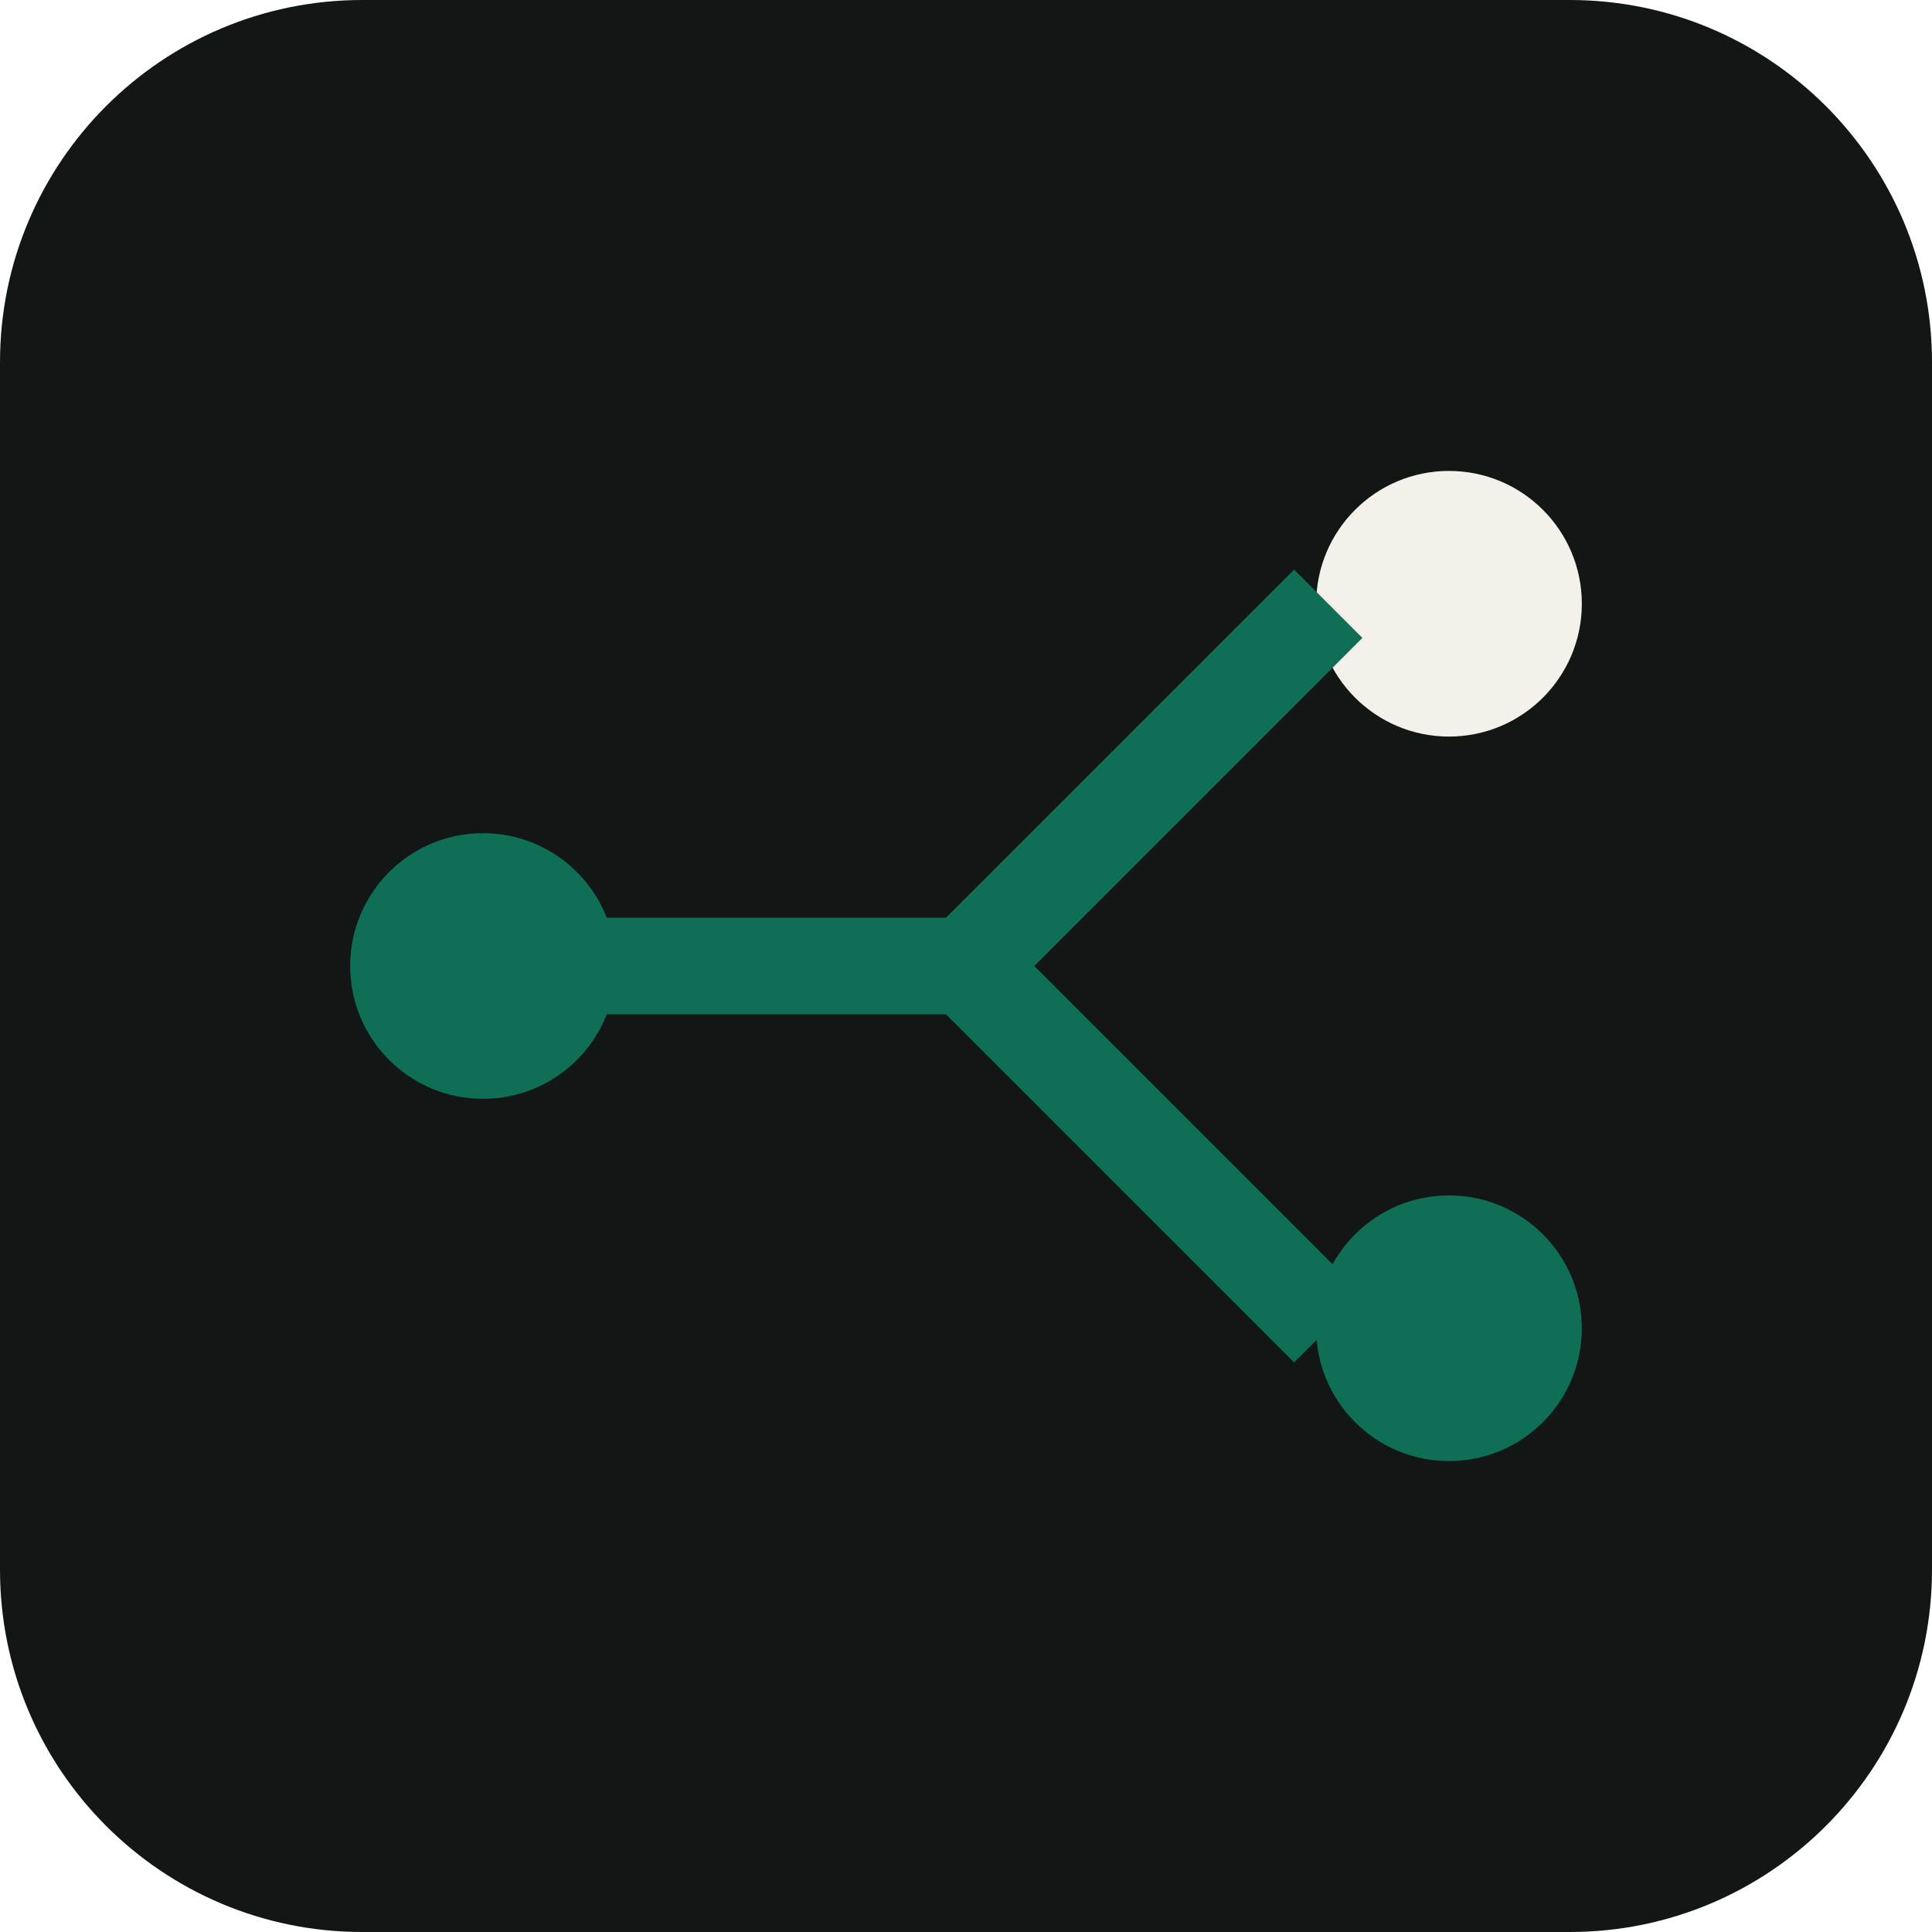
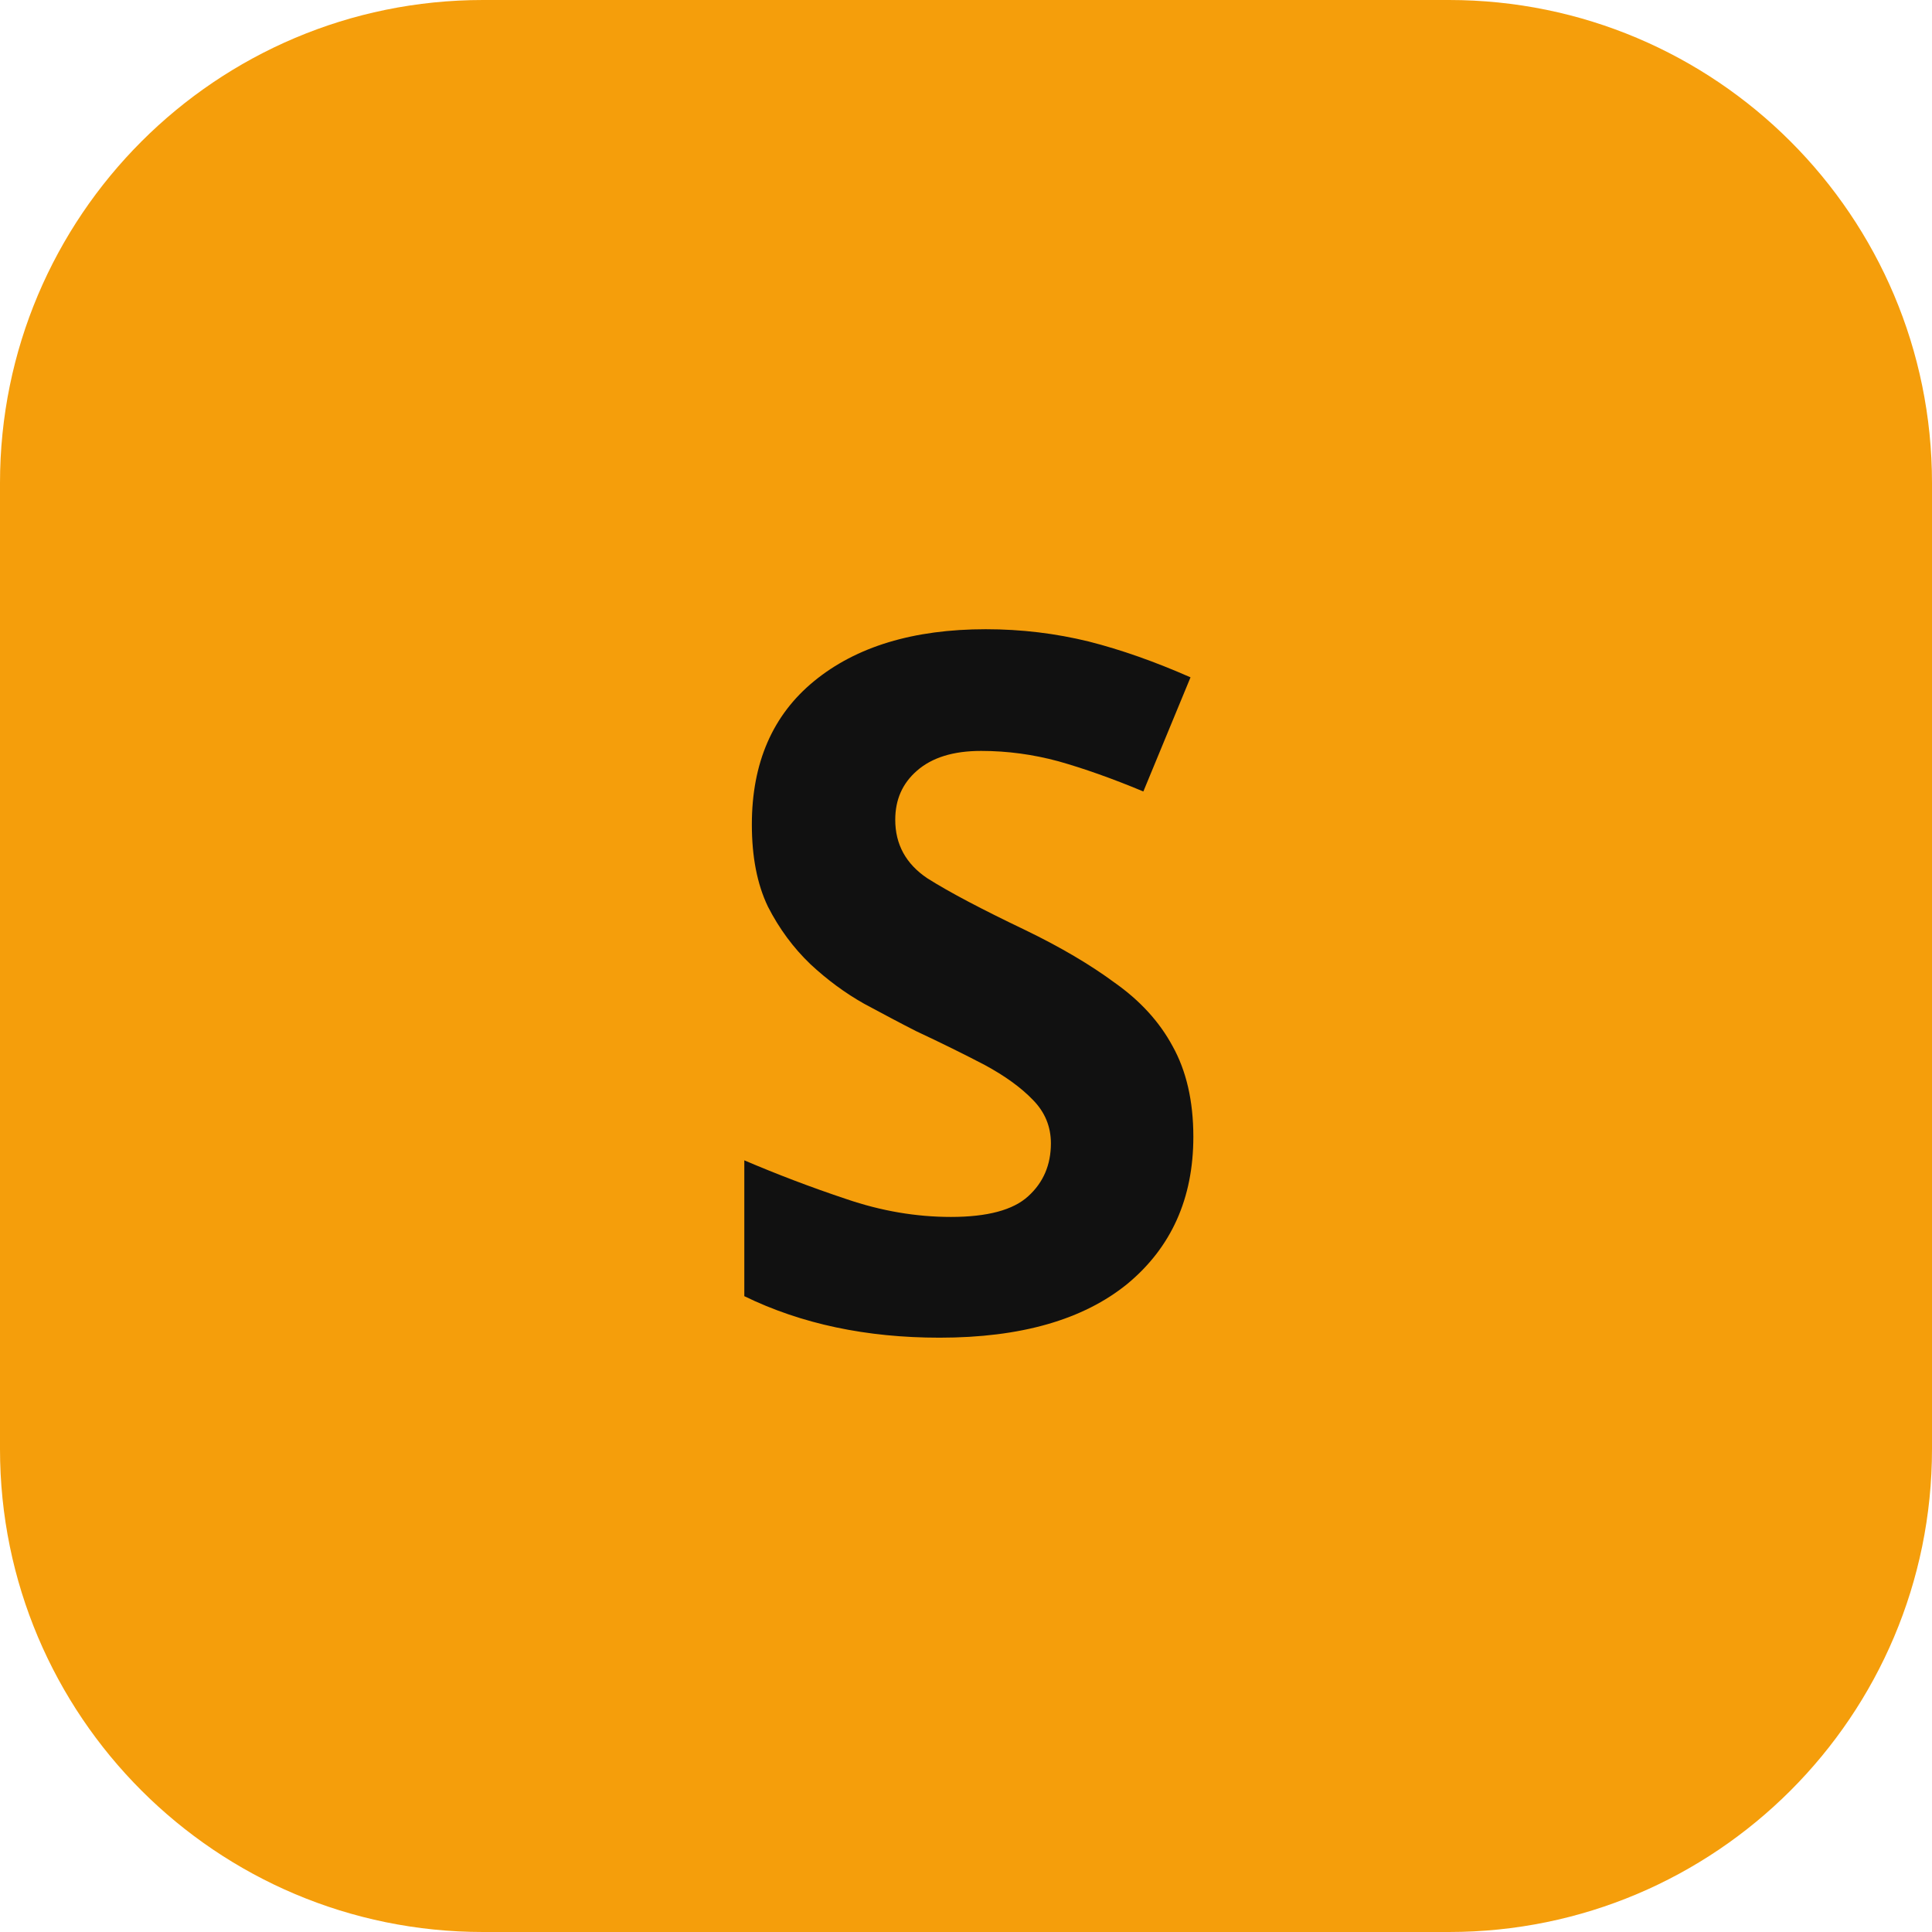
<svg xmlns="http://www.w3.org/2000/svg" viewBox="0 0 32 32">
-   <rect width="32" height="32" rx="6" fill="#121614" />
-   <circle cx="8" cy="16" r="2.2" fill="#0f6e56" />
-   <circle cx="24" cy="10" r="2.2" fill="#f4f1ea" />
-   <circle cx="24" cy="22" r="2.2" fill="#0f6e56" />
-   <path d="M10 16 H16 L22 10 M16 16 L22 22" fill="none" stroke="#0f6e56" stroke-width="1.6" />
+   <rect width="32" height="32" rx="8" fill="#f59e0b" />
+   <text x="16" y="22" text-anchor="middle" font-family="system-ui, sans-serif" font-size="16" font-weight="700" fill="#111">S</text>
</svg>
